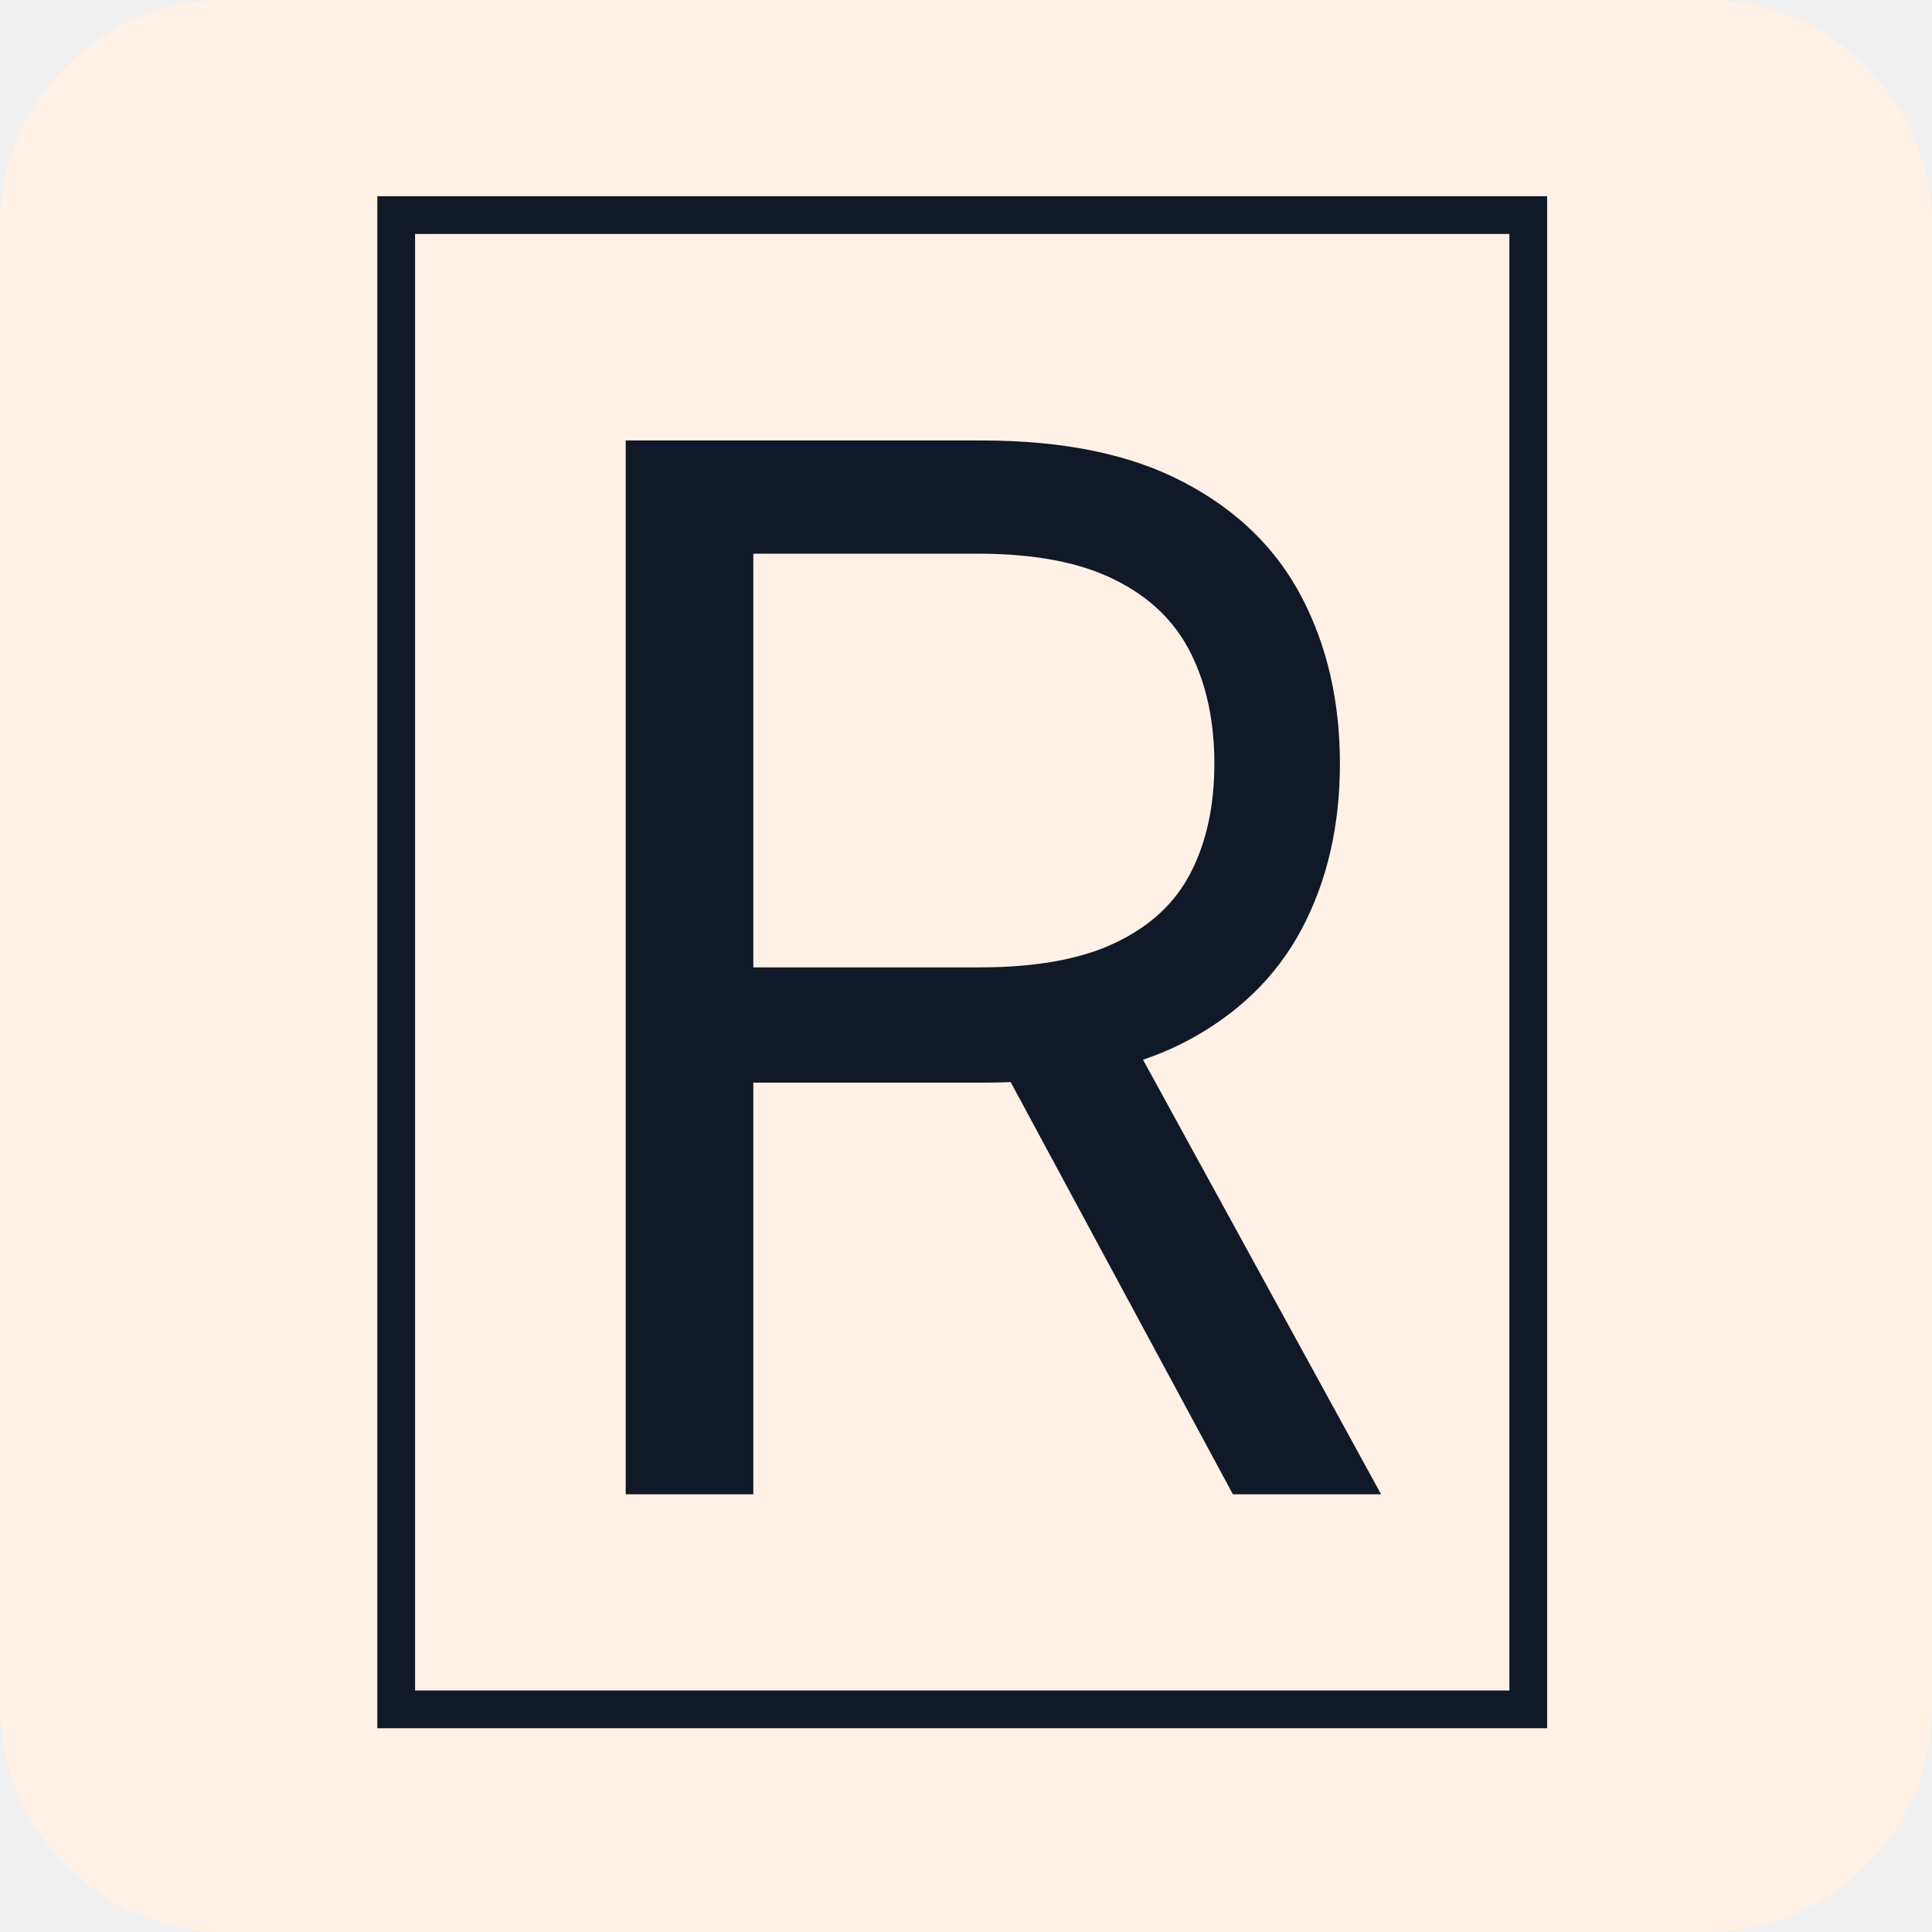
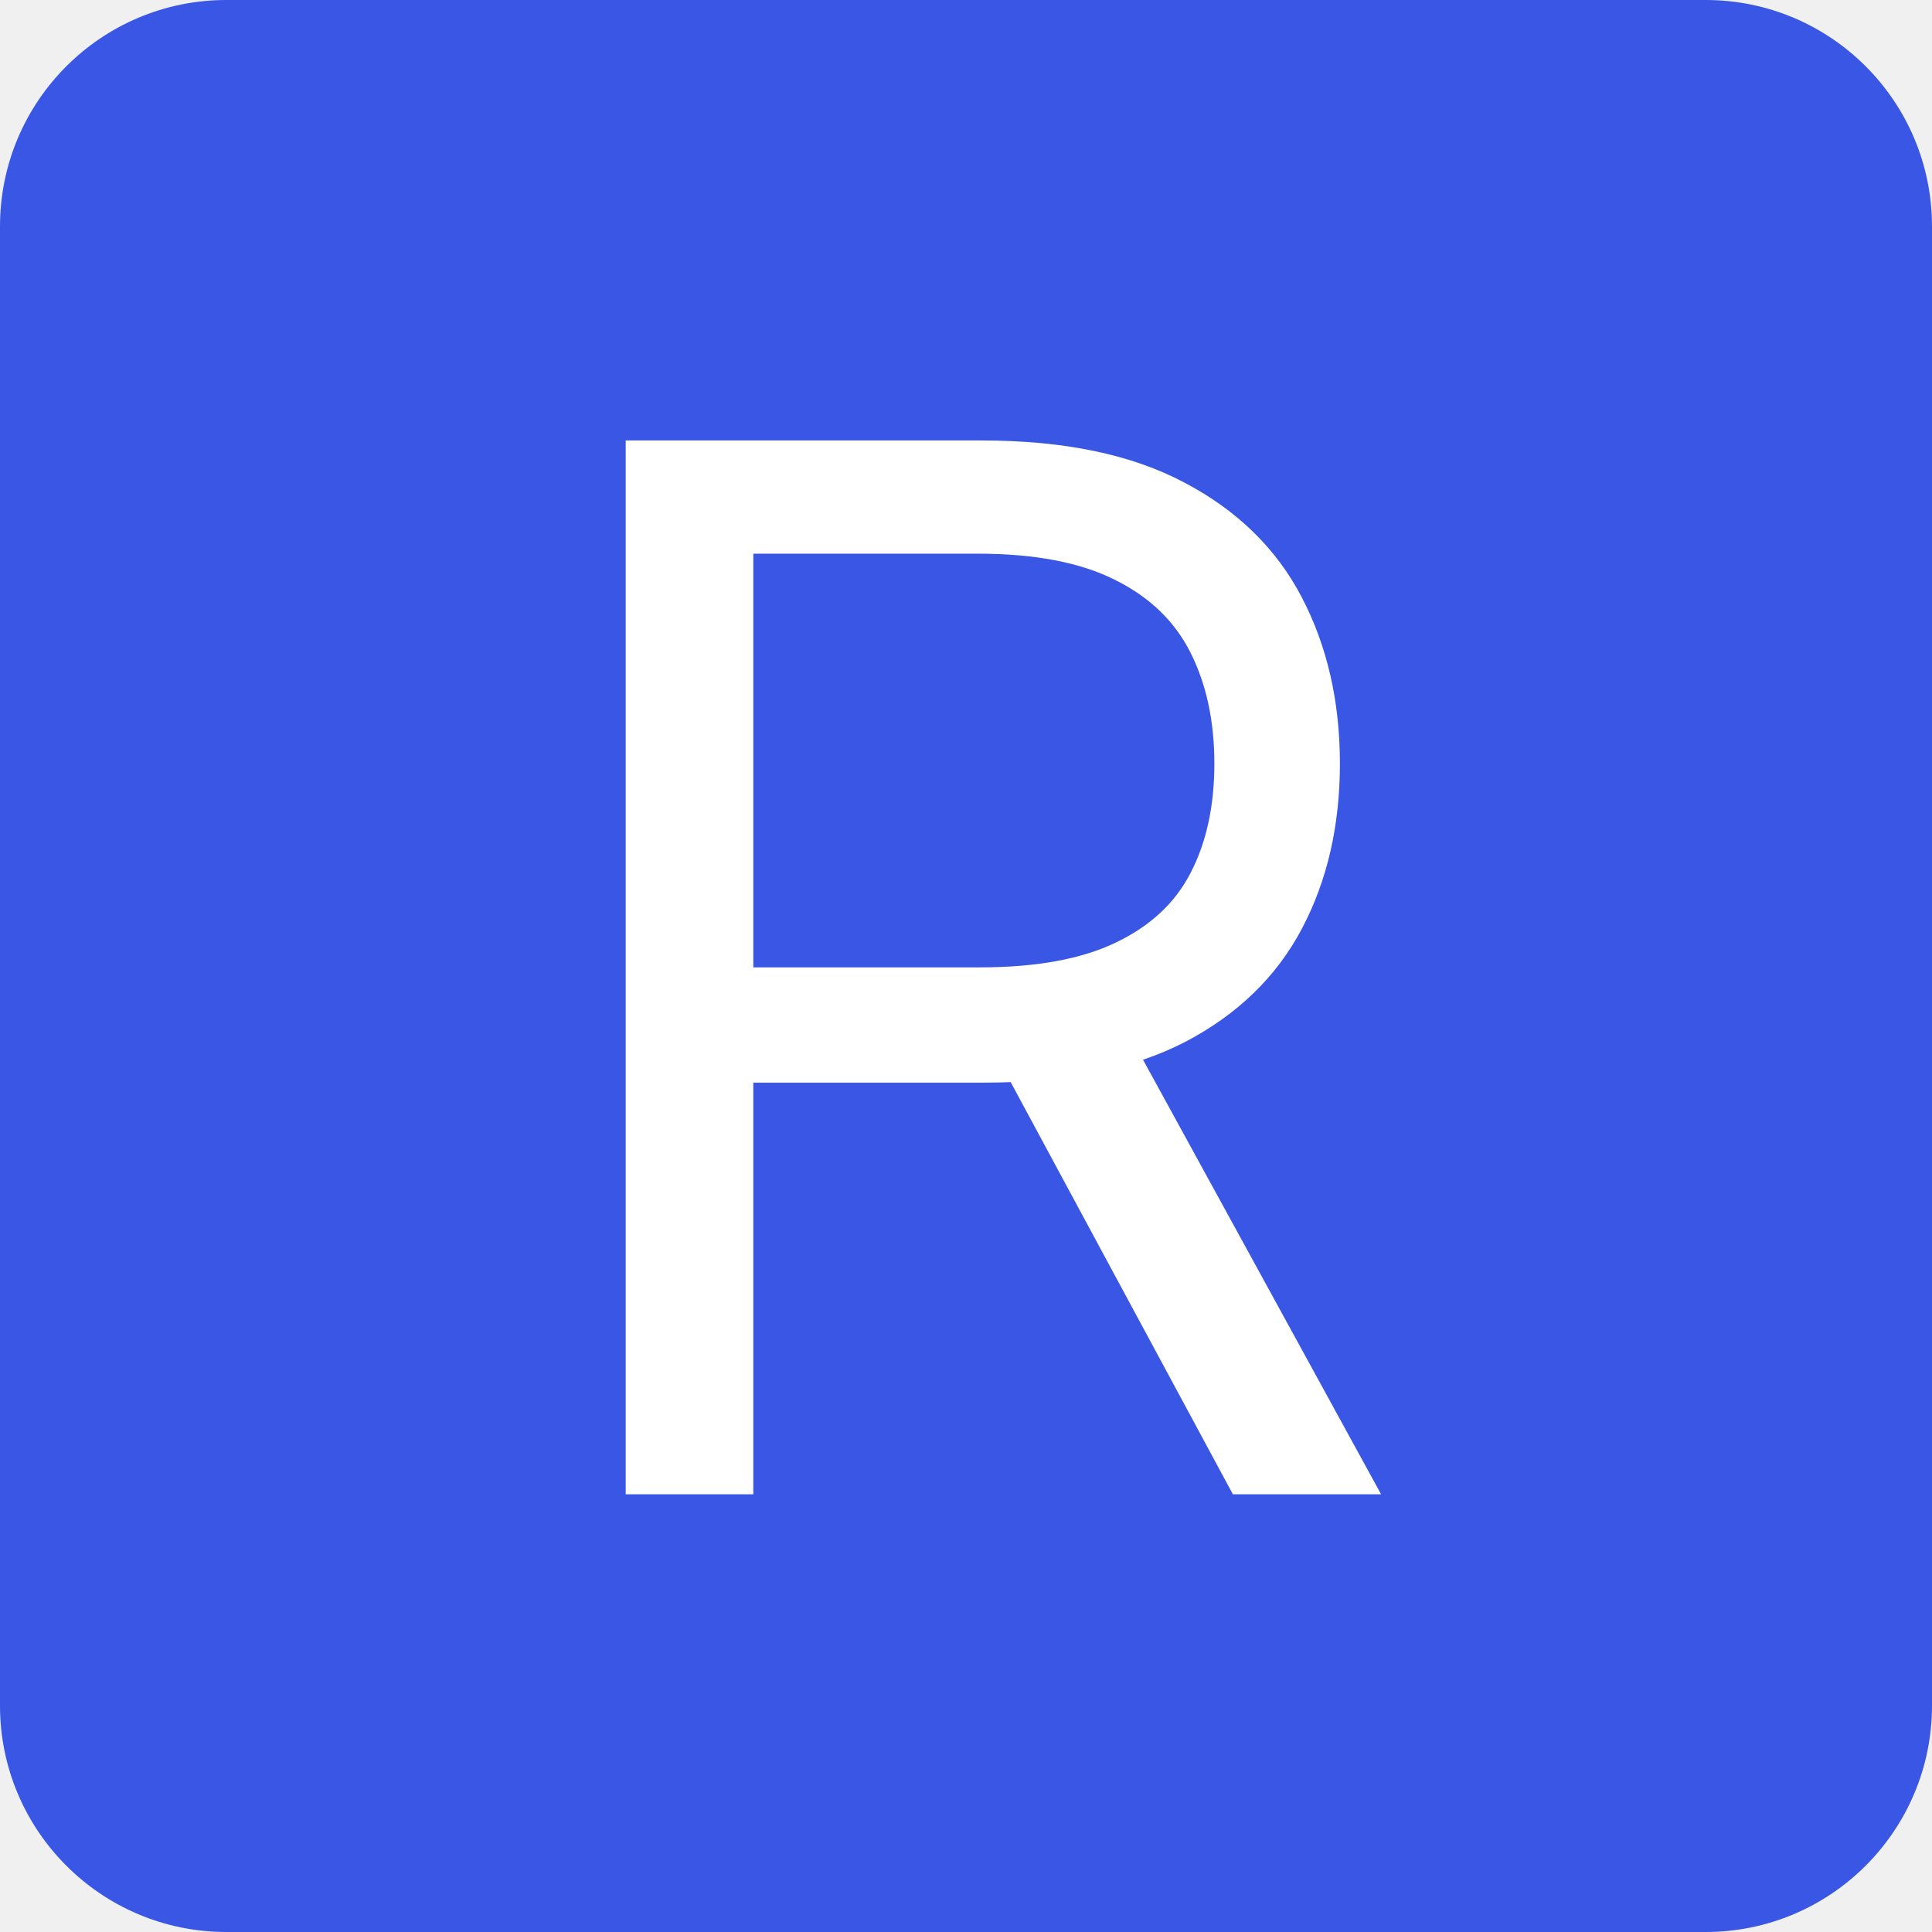
<svg xmlns="http://www.w3.org/2000/svg" width="256" height="256" viewBox="0 0 256 256" fill="none">
-   <rect width="256" height="256" rx="30" fill="#FFF1E5" />
-   <path d="M82.909 198V58.364H130.091C141 58.364 149.955 60.227 156.955 63.955C163.955 67.636 169.136 72.704 172.5 79.159C175.864 85.614 177.545 92.954 177.545 101.182C177.545 109.409 175.864 116.705 172.5 123.068C169.136 129.432 163.977 134.432 157.023 138.068C150.068 141.659 141.182 143.455 130.364 143.455H92.182V128.182H129.818C137.273 128.182 143.273 127.091 147.818 124.909C152.409 122.727 155.727 119.636 157.773 115.636C159.864 111.591 160.909 106.773 160.909 101.182C160.909 95.591 159.864 90.704 157.773 86.523C155.682 82.341 152.341 79.114 147.75 76.841C143.159 74.523 137.091 73.364 129.545 73.364H99.818V198H82.909ZM148.636 135.273L183 198H163.364L129.545 135.273H148.636Z" fill="#111827" />
-   <rect x="52.5" y="28.5" width="150" height="198" stroke="#111827" stroke-width="5" />
+   <rect width="256" height="256" rx="30" fill="#3956E5" />
+   <path d="M82.909 198V58.364H130.091C141 58.364 149.955 60.227 156.955 63.955C163.955 67.636 169.136 72.704 172.5 79.159C175.864 85.614 177.545 92.954 177.545 101.182C177.545 109.409 175.864 116.705 172.5 123.068C169.136 129.432 163.977 134.432 157.023 138.068C150.068 141.659 141.182 143.455 130.364 143.455H92.182V128.182H129.818C137.273 128.182 143.273 127.091 147.818 124.909C152.409 122.727 155.727 119.636 157.773 115.636C159.864 111.591 160.909 106.773 160.909 101.182C160.909 95.591 159.864 90.704 157.773 86.523C155.682 82.341 152.341 79.114 147.75 76.841C143.159 74.523 137.091 73.364 129.545 73.364H99.818V198H82.909ZM148.636 135.273L183 198H163.364L129.545 135.273H148.636Z" fill="white" />
</svg>
